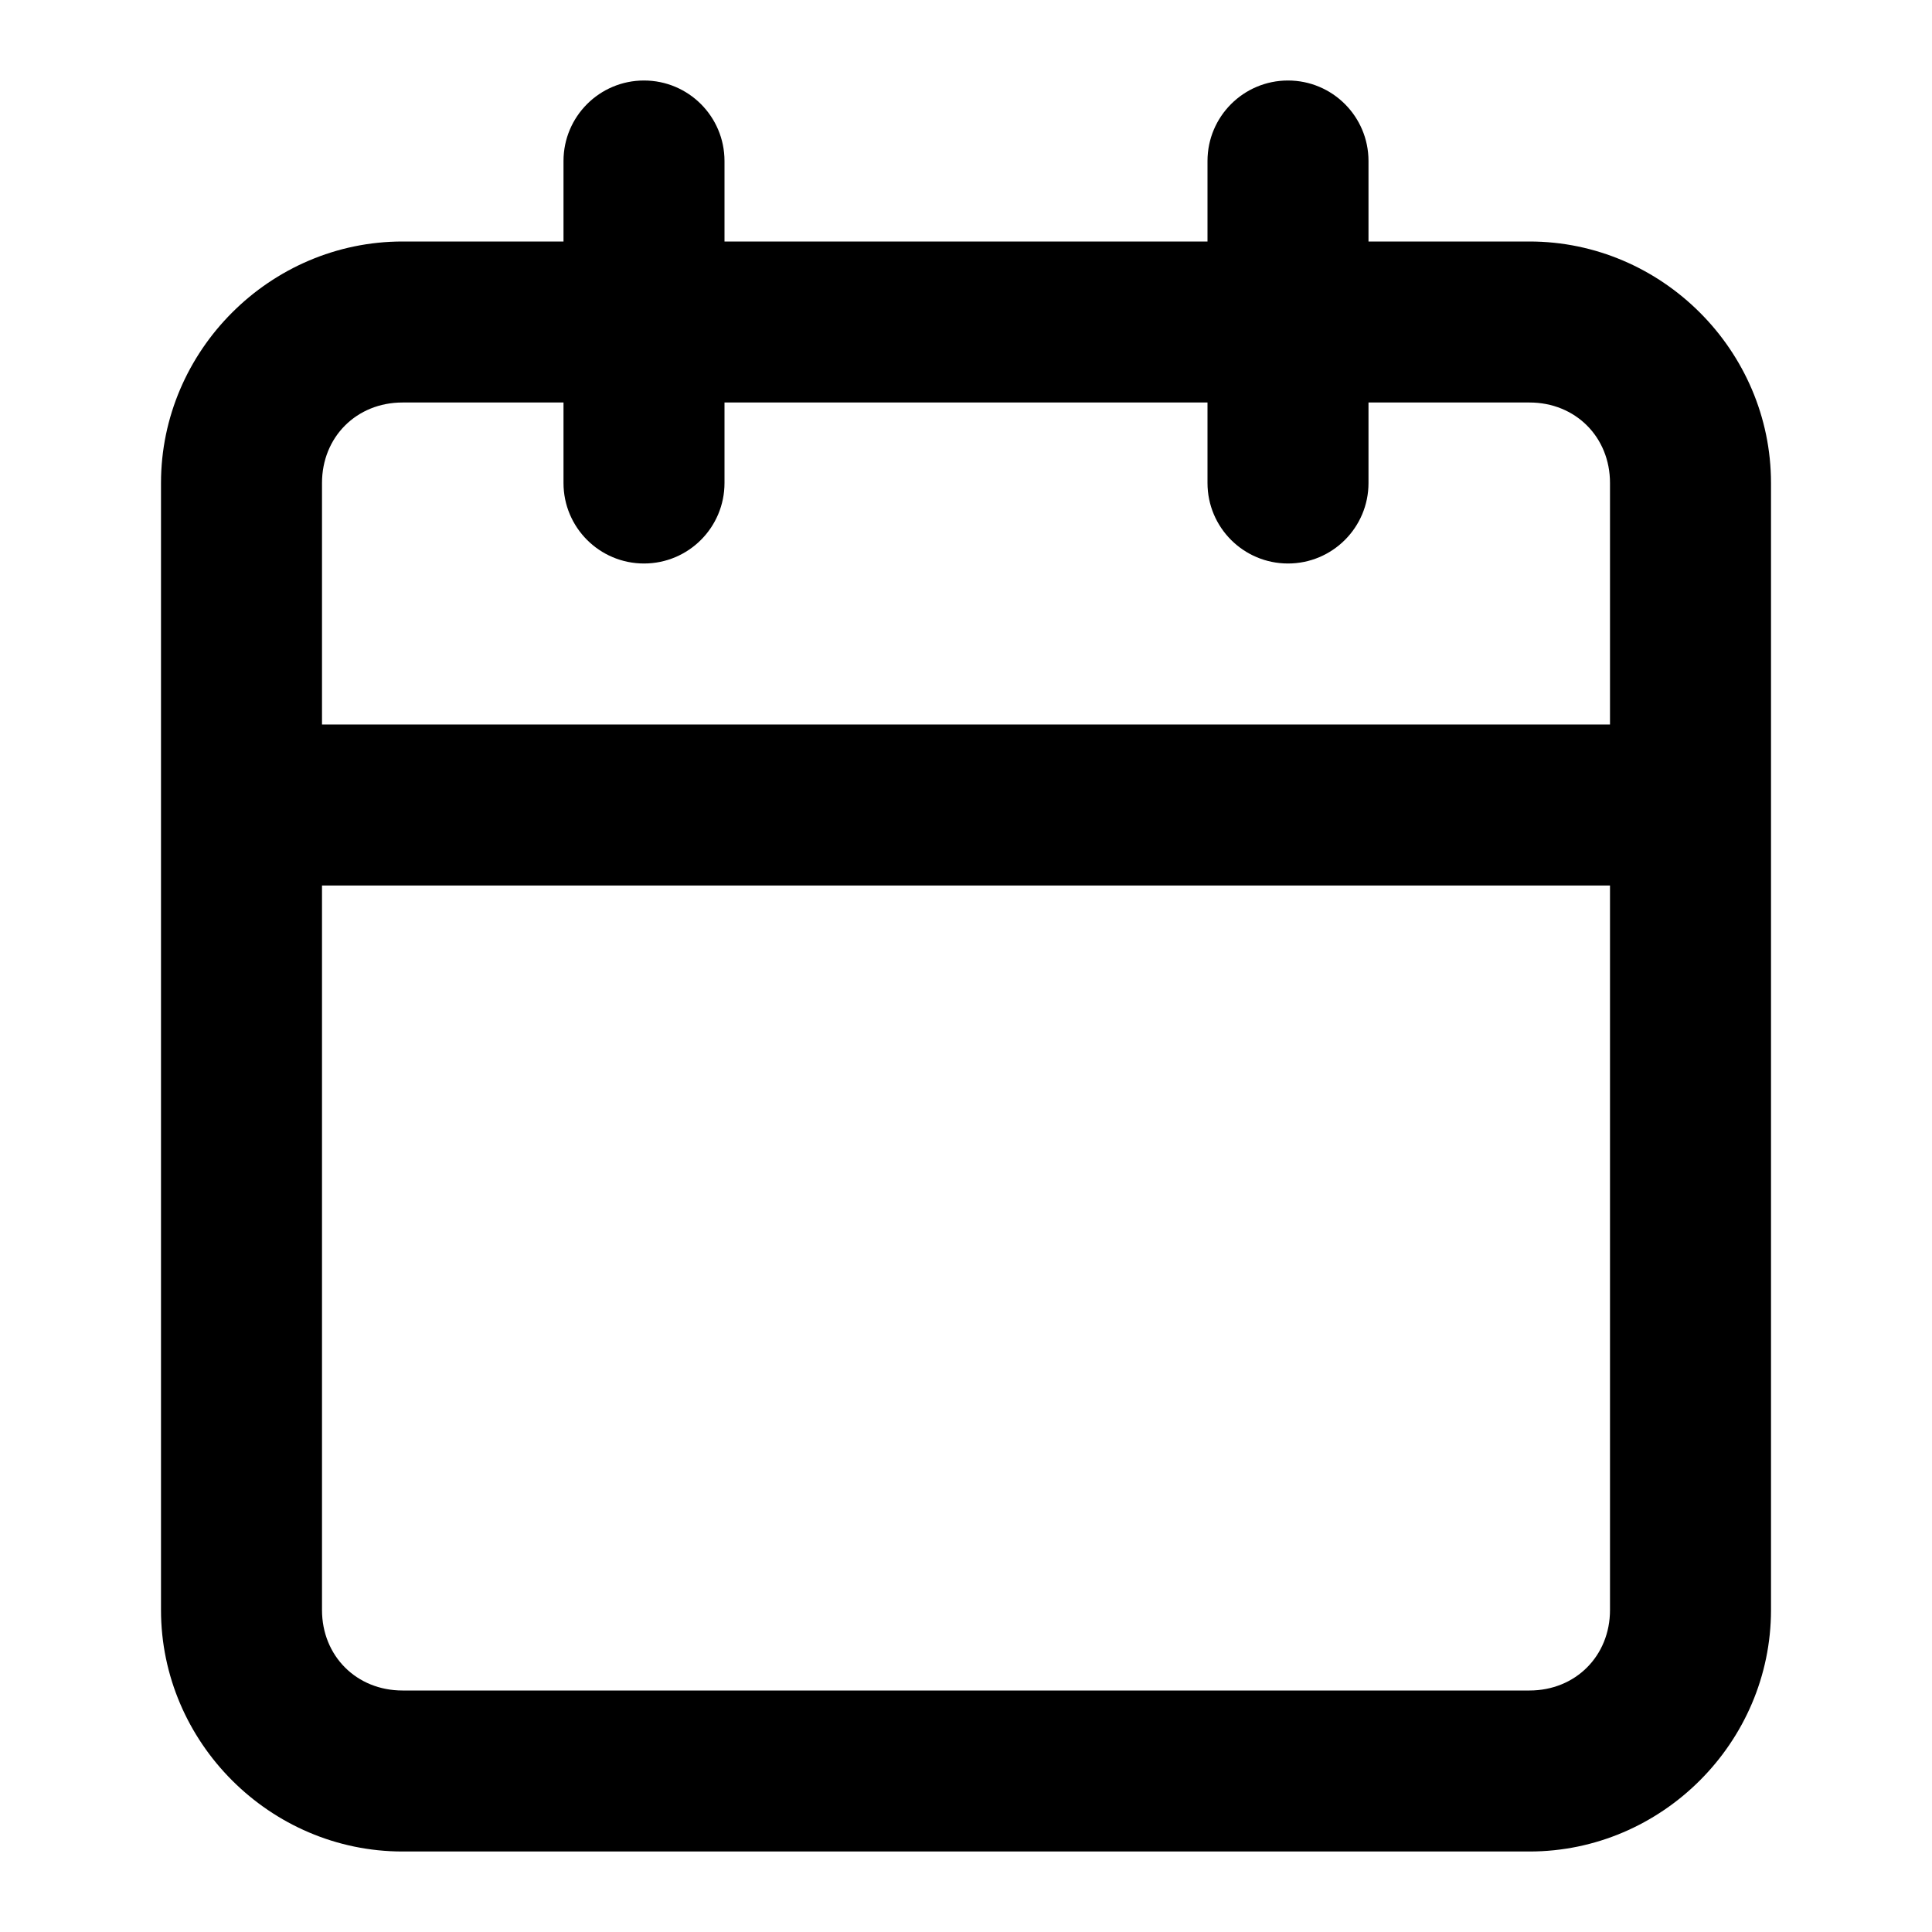
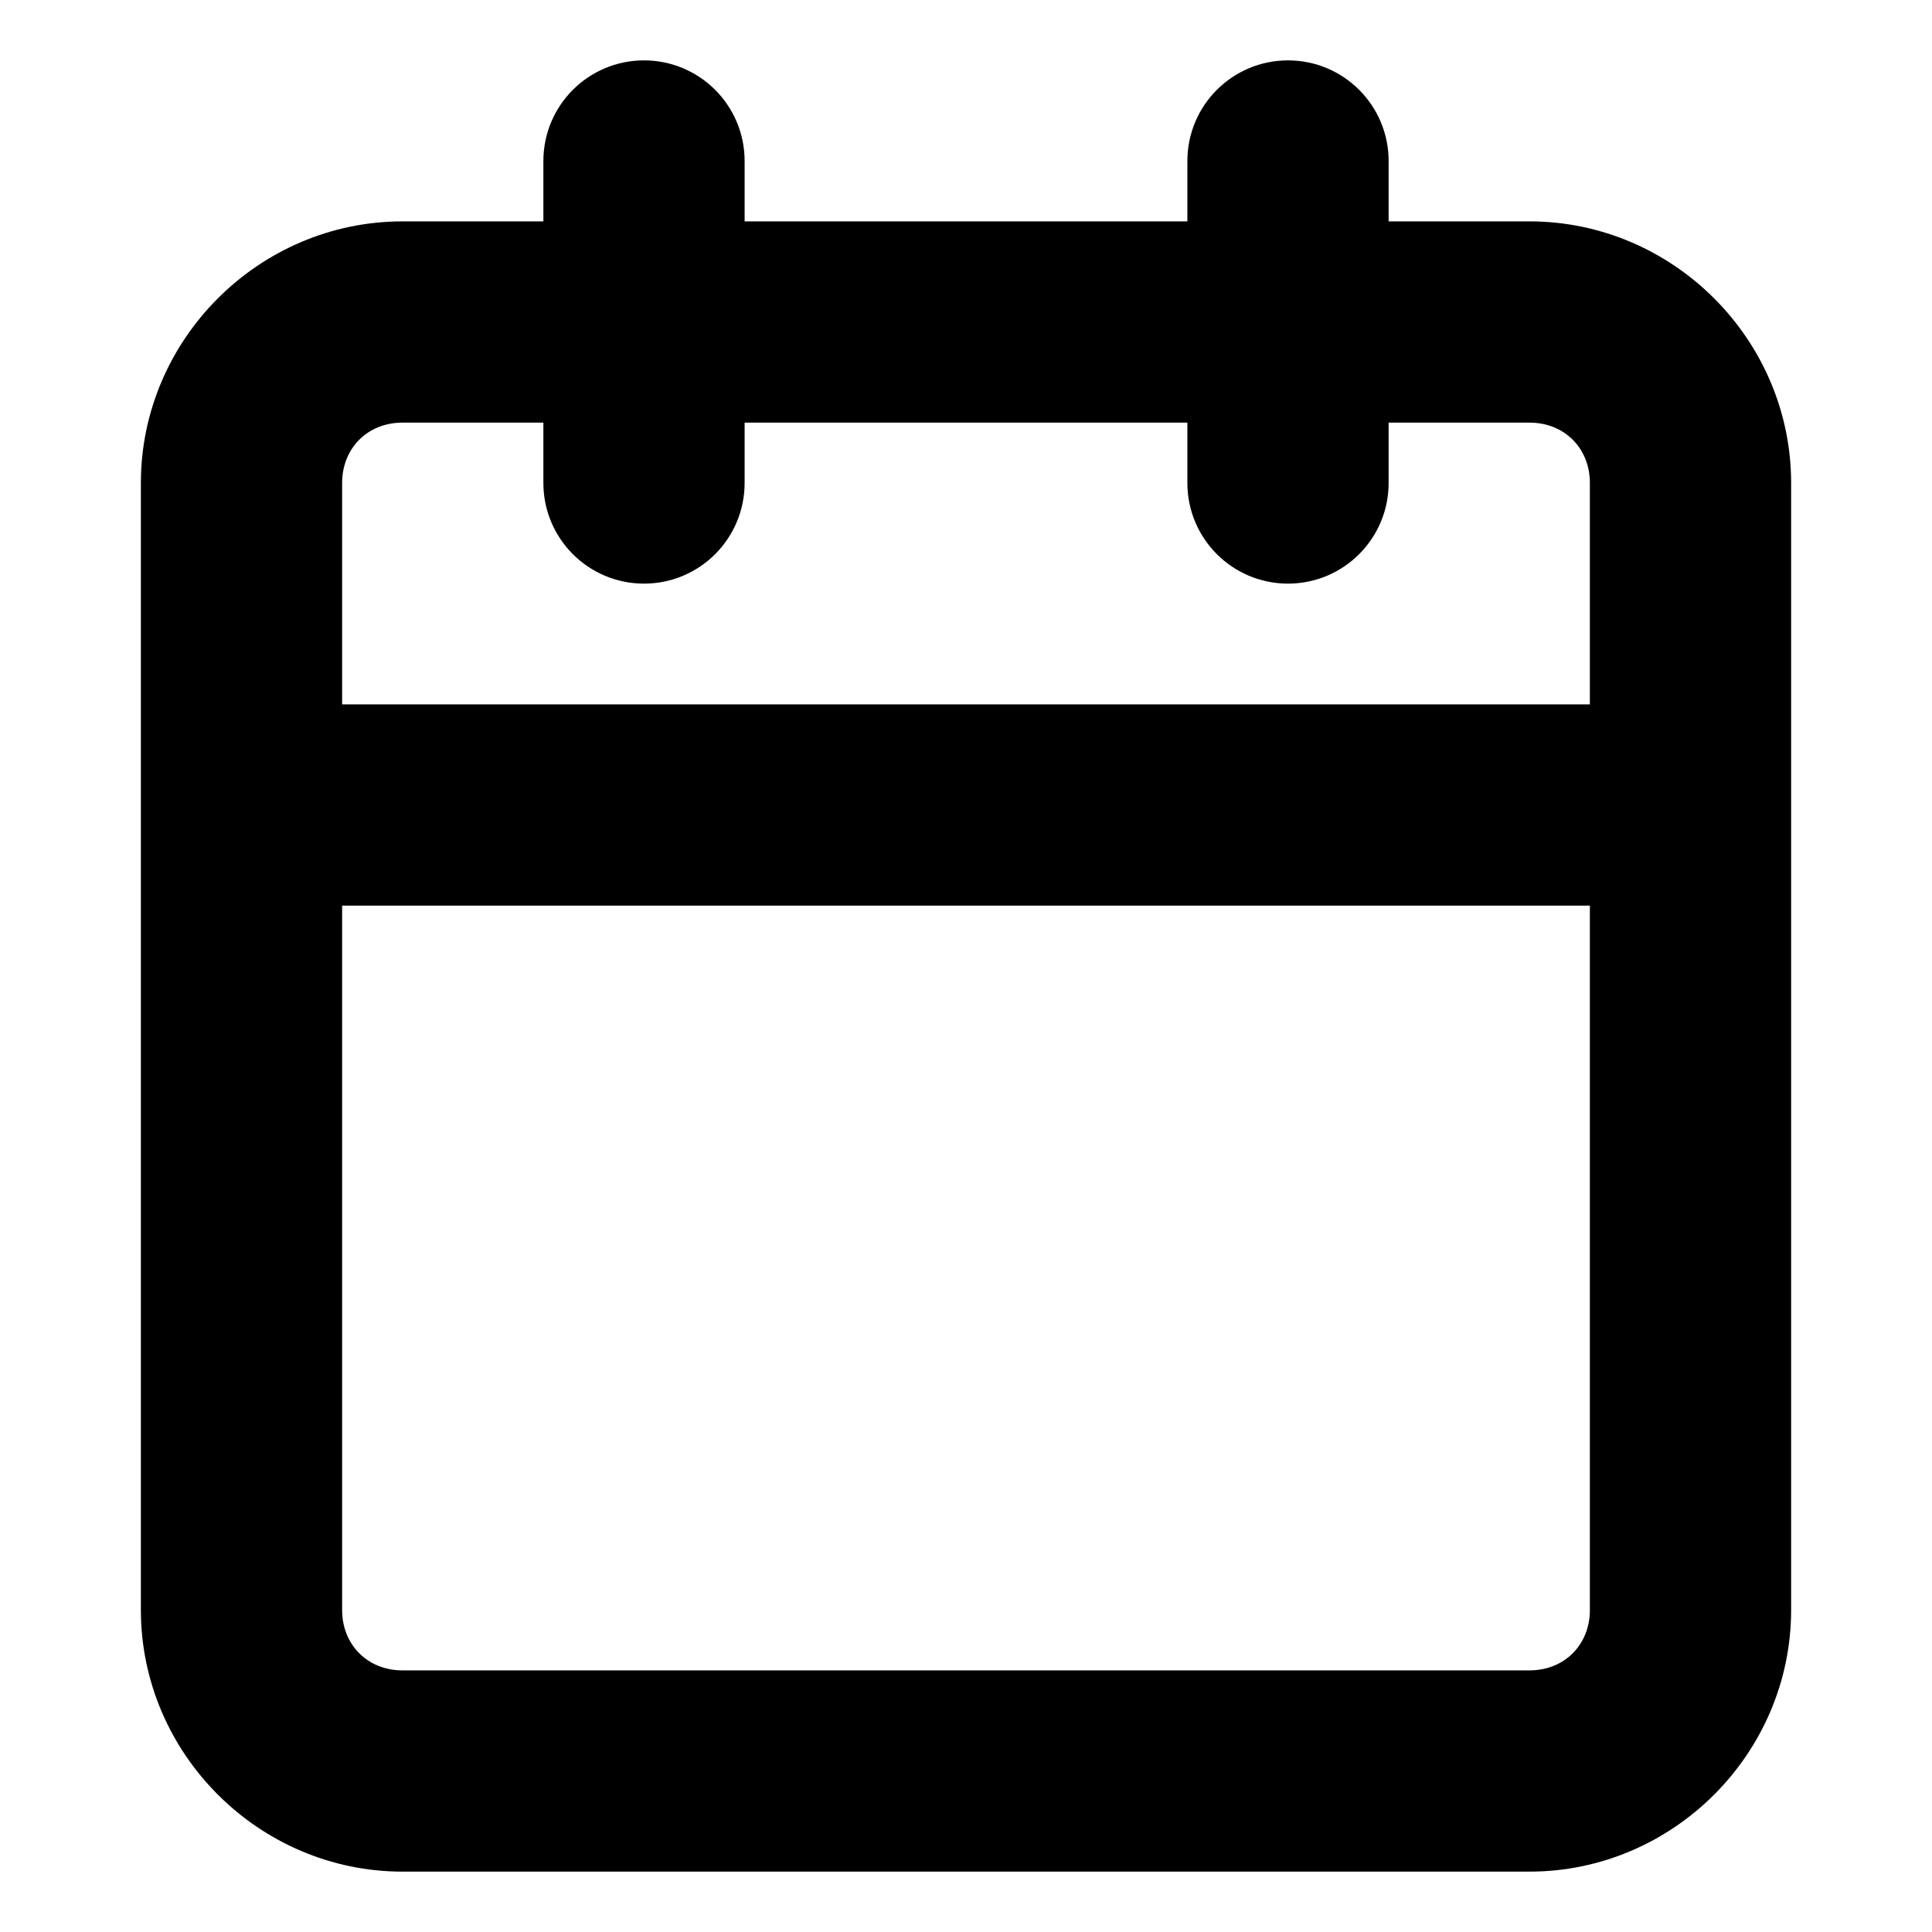
- <svg xmlns="http://www.w3.org/2000/svg" viewBox="0 0 24 24" width="24" height="24" version="1.1" id="svg3">
-   <defs id="defs3" />
-   <path style="baseline-shift:baseline;display:inline;overflow:visible;vector-effect:none;enable-background:accumulate;stop-color:#000000;stop-opacity:1;opacity:1" d="M 5,3 C 3.355,3 2,4.355 2,6 v 14 c 0,1.645 1.355,3 3,3 h 14 c 1.645,0 3,-1.355 3,-3 V 6 C 22,4.355 20.645,3 19,3 Z m 0,2 h 14 c 0.571,0 1,0.429 1,1 v 14 c 0,0.571 -0.429,1 -1,1 H 5 C 4.429,21 4,20.571 4,20 V 6 C 4,5.429 4.429,5 5,5 Z" id="rect1" />
-   <g id="line1" style="opacity:1">
-     <path style="baseline-shift:baseline;display:inline;overflow:visible;vector-effect:none;stroke-linecap:round;enable-background:accumulate;stop-color:#000000;stop-opacity:1" d="M 16,2 V 6" id="path3" />
-     <path style="baseline-shift:baseline;display:inline;overflow:visible;vector-effect:none;stroke-linecap:round;enable-background:accumulate;stop-color:#000000;stop-opacity:1" d="m 16,1 a 1,1 0 0 0 -1,1 v 4 a 1,1 0 0 0 1,1 1,1 0 0 0 1,-1 V 2 A 1,1 0 0 0 16,1 Z" id="path4" />
+ <svg xmlns="http://www.w3.org/2000/svg" viewBox="0 0 24 24" width="24" height="24" fill="none" stroke="currentColor" stroke-width="1.8" stroke-linecap="round" stroke-linejoin="round" version="1.1" id="svg1">
+   <defs id="defs1" />
+   <path d="M 5,3 C 3.355,3 2,4.355 2,6 v 14 c 0,1.645 1.355,3 3,3 h 14 c 1.645,0 3,-1.355 3,-3 V 6 C 22,4.355 20.645,3 19,3 Z m 0,2 h 14 c 0.571,0 1,0.429 1,1 v 14 c 0,0.571 -0.429,1 -1,1 H 5 C 4.429,21 4,20.571 4,20 V 6 C 4,5.429 4.429,5 5,5 Z" id="rect1" opacity="1" fill="currentColor" style="stroke-width:0.5;stroke-dasharray:none" />
+   <g id="line1" opacity="1" style="stroke-width:0.5;stroke-dasharray:none">
+     <path d="M 16,2 V 6" id="path3" stroke-linecap="round" fill="currentColor" style="stroke-width:0.5;stroke-dasharray:none" />
+     <path d="m 16,1 a 1,1 0 0 0 -1,1 v 4 a 1,1 0 0 0 1,1 1,1 0 0 0 1,-1 V 2 A 1,1 0 0 0 16,1 Z" id="path4" stroke-linecap="round" fill="currentColor" style="stroke-width:0.5;stroke-dasharray:none" />
  </g>
-   <g id="line2" style="opacity:1">
-     <path style="baseline-shift:baseline;display:inline;overflow:visible;vector-effect:none;stroke-linecap:round;enable-background:accumulate;stop-color:#000000;stop-opacity:1" d="M 8,2 V 6" id="path5" />
-     <path style="baseline-shift:baseline;display:inline;overflow:visible;vector-effect:none;stroke-linecap:round;enable-background:accumulate;stop-color:#000000;stop-opacity:1" d="M 8,1 A 1,1 0 0 0 7,2 V 6 A 1,1 0 0 0 8,7 1,1 0 0 0 9,6 V 2 A 1,1 0 0 0 8,1 Z" id="path6" />
+   <g id="line2" opacity="1" style="stroke-width:0.5;stroke-dasharray:none">
+     <path d="M 8,2 V 6" id="path5" stroke-linecap="round" fill="currentColor" style="stroke-width:0.5;stroke-dasharray:none" />
+     <path d="M 8,1 A 1,1 0 0 0 7,2 V 6 A 1,1 0 0 0 8,7 1,1 0 0 0 9,6 V 2 A 1,1 0 0 0 8,1 Z" id="path6" stroke-linecap="round" fill="currentColor" style="stroke-width:0.5;stroke-dasharray:none" />
  </g>
-   <g id="line3" style="opacity:1">
-     <path style="baseline-shift:baseline;display:inline;overflow:visible;vector-effect:none;enable-background:accumulate;stop-color:#000000;stop-opacity:1" d="M 3,10 H 21" id="path7" />
-     <path style="baseline-shift:baseline;display:inline;overflow:visible;vector-effect:none;enable-background:accumulate;stop-color:#000000;stop-opacity:1" d="m 3,9 v 2 H 21 V 9 Z" id="path8" />
+   <g id="line3" opacity="1" style="stroke-width:0.5;stroke-dasharray:none">
+     <path d="M 3,10 H 21" id="path7" fill="currentColor" style="stroke-width:0.5;stroke-dasharray:none" />
+     <path d="m 3,9 v 2 H 21 V 9 Z" id="path8" fill="currentColor" style="stroke-width:0.5;stroke-dasharray:none" />
  </g>
</svg>
